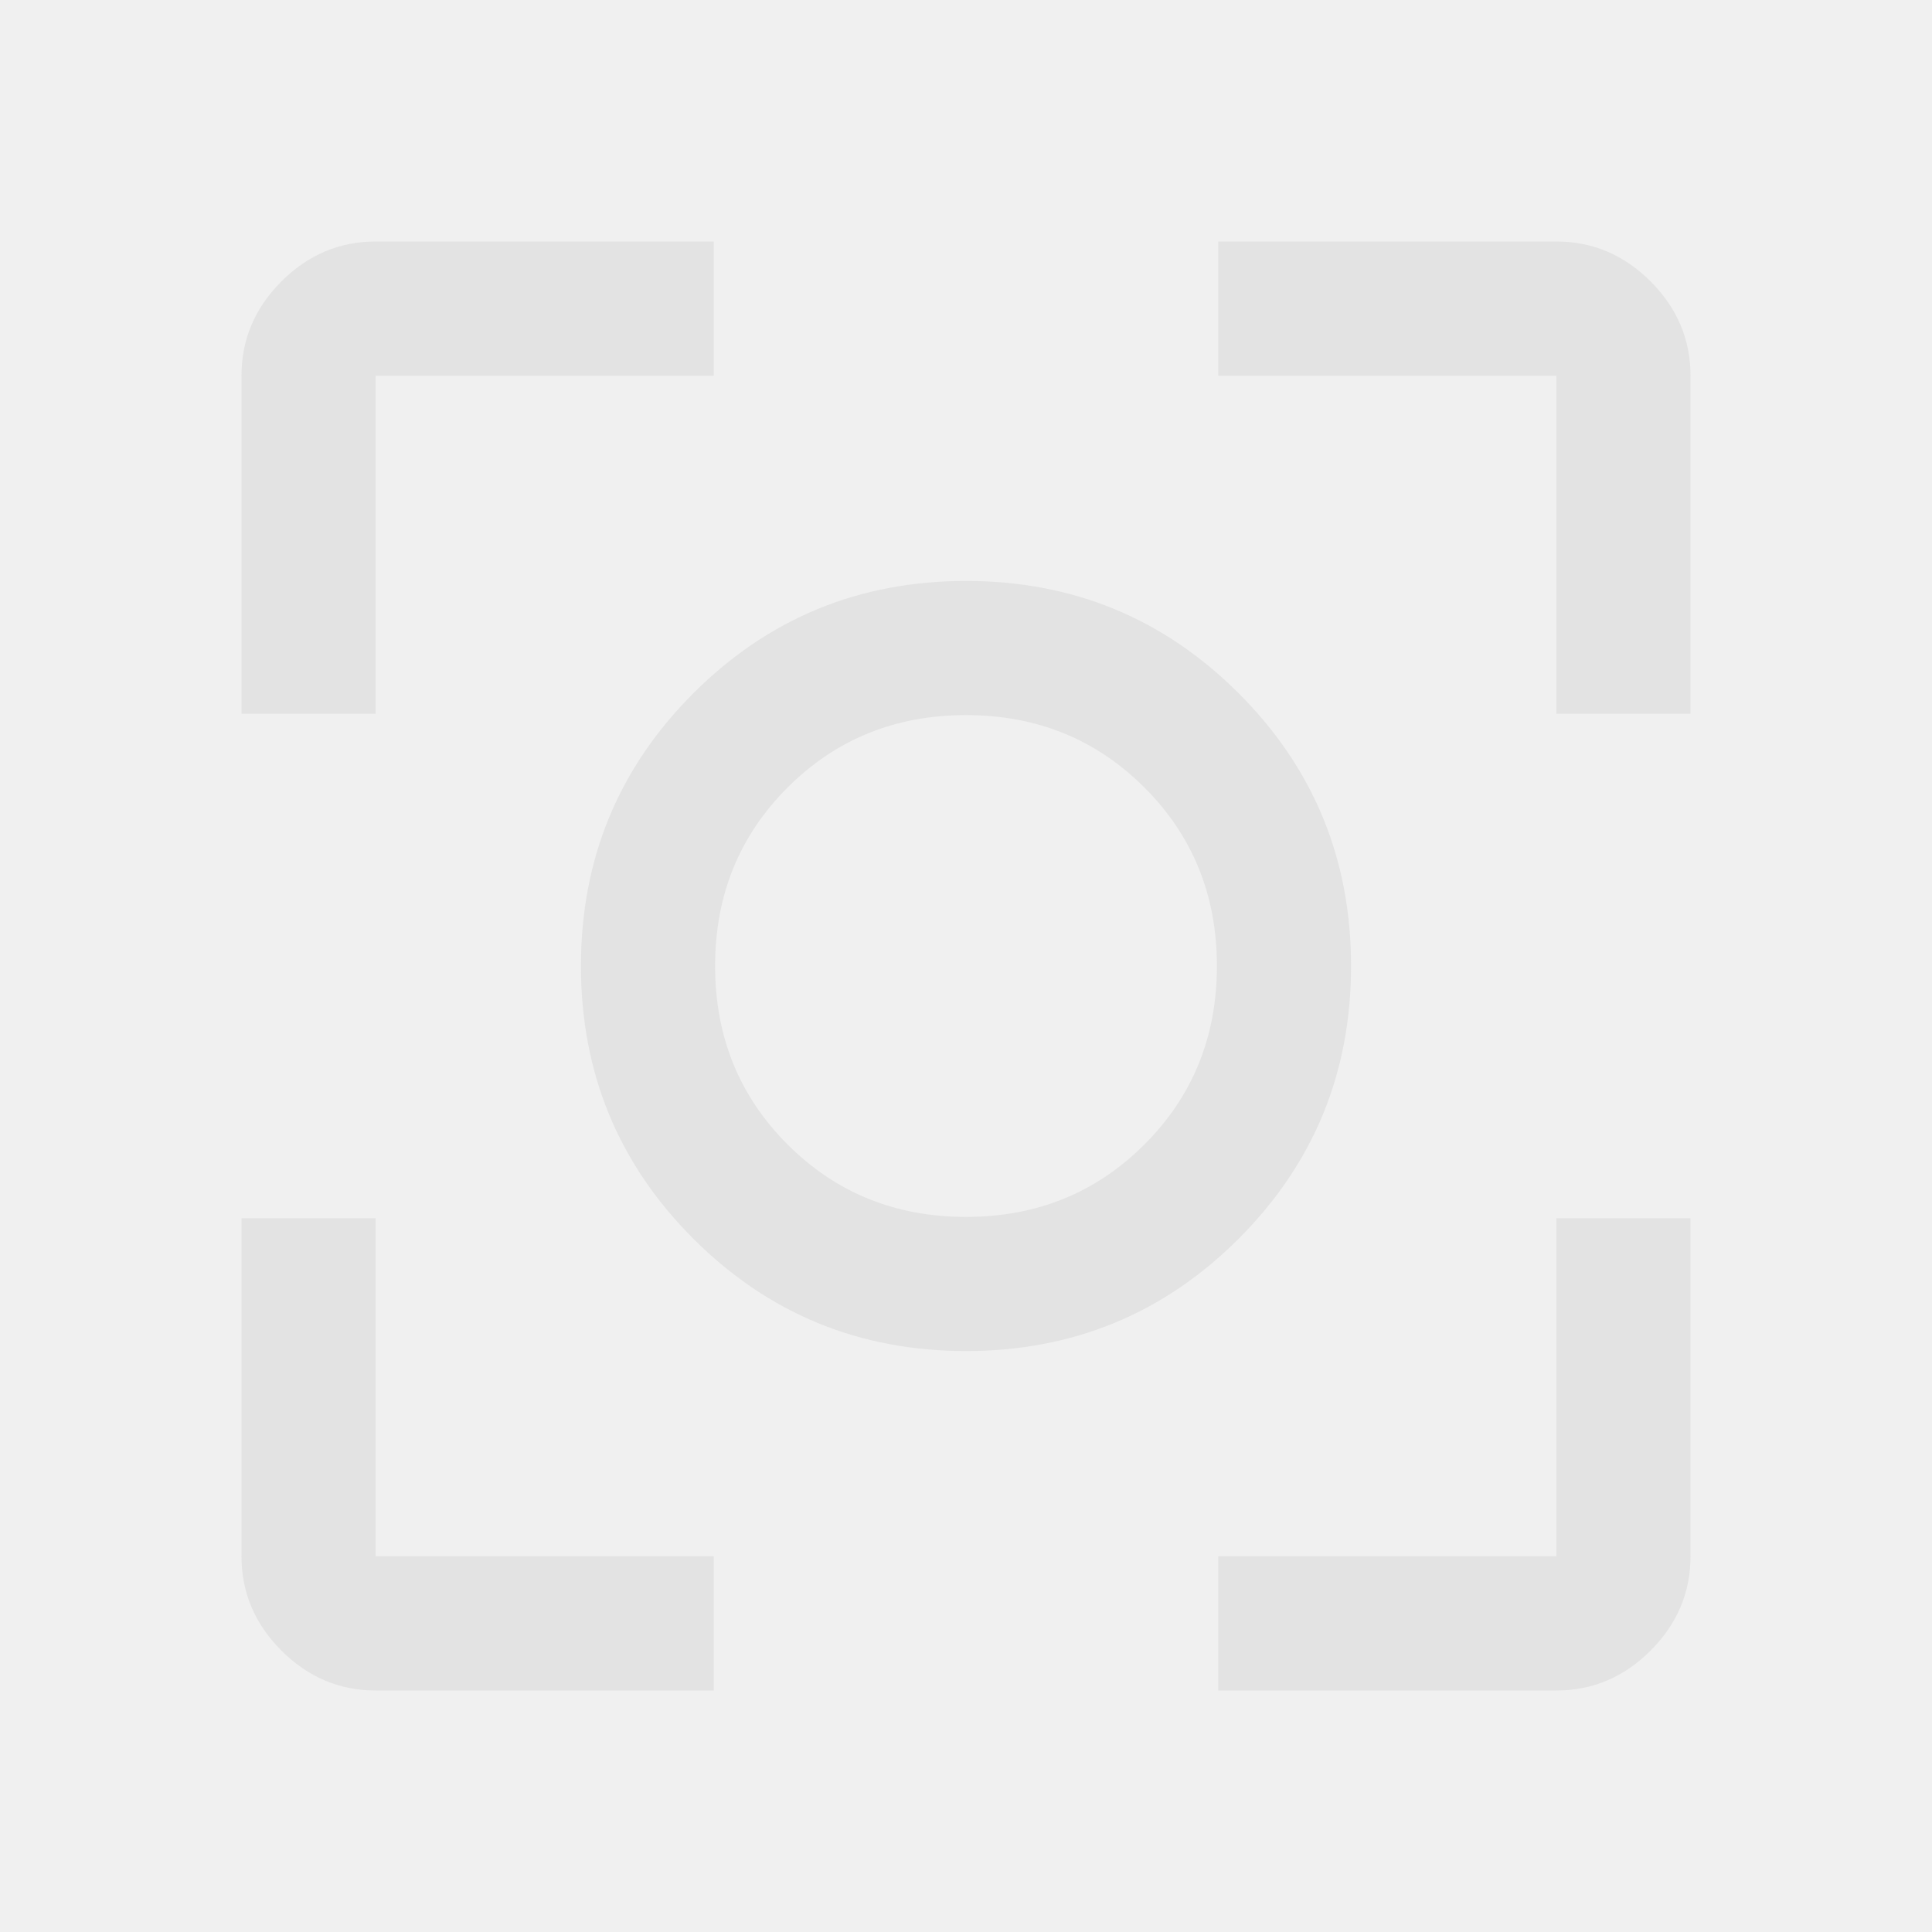
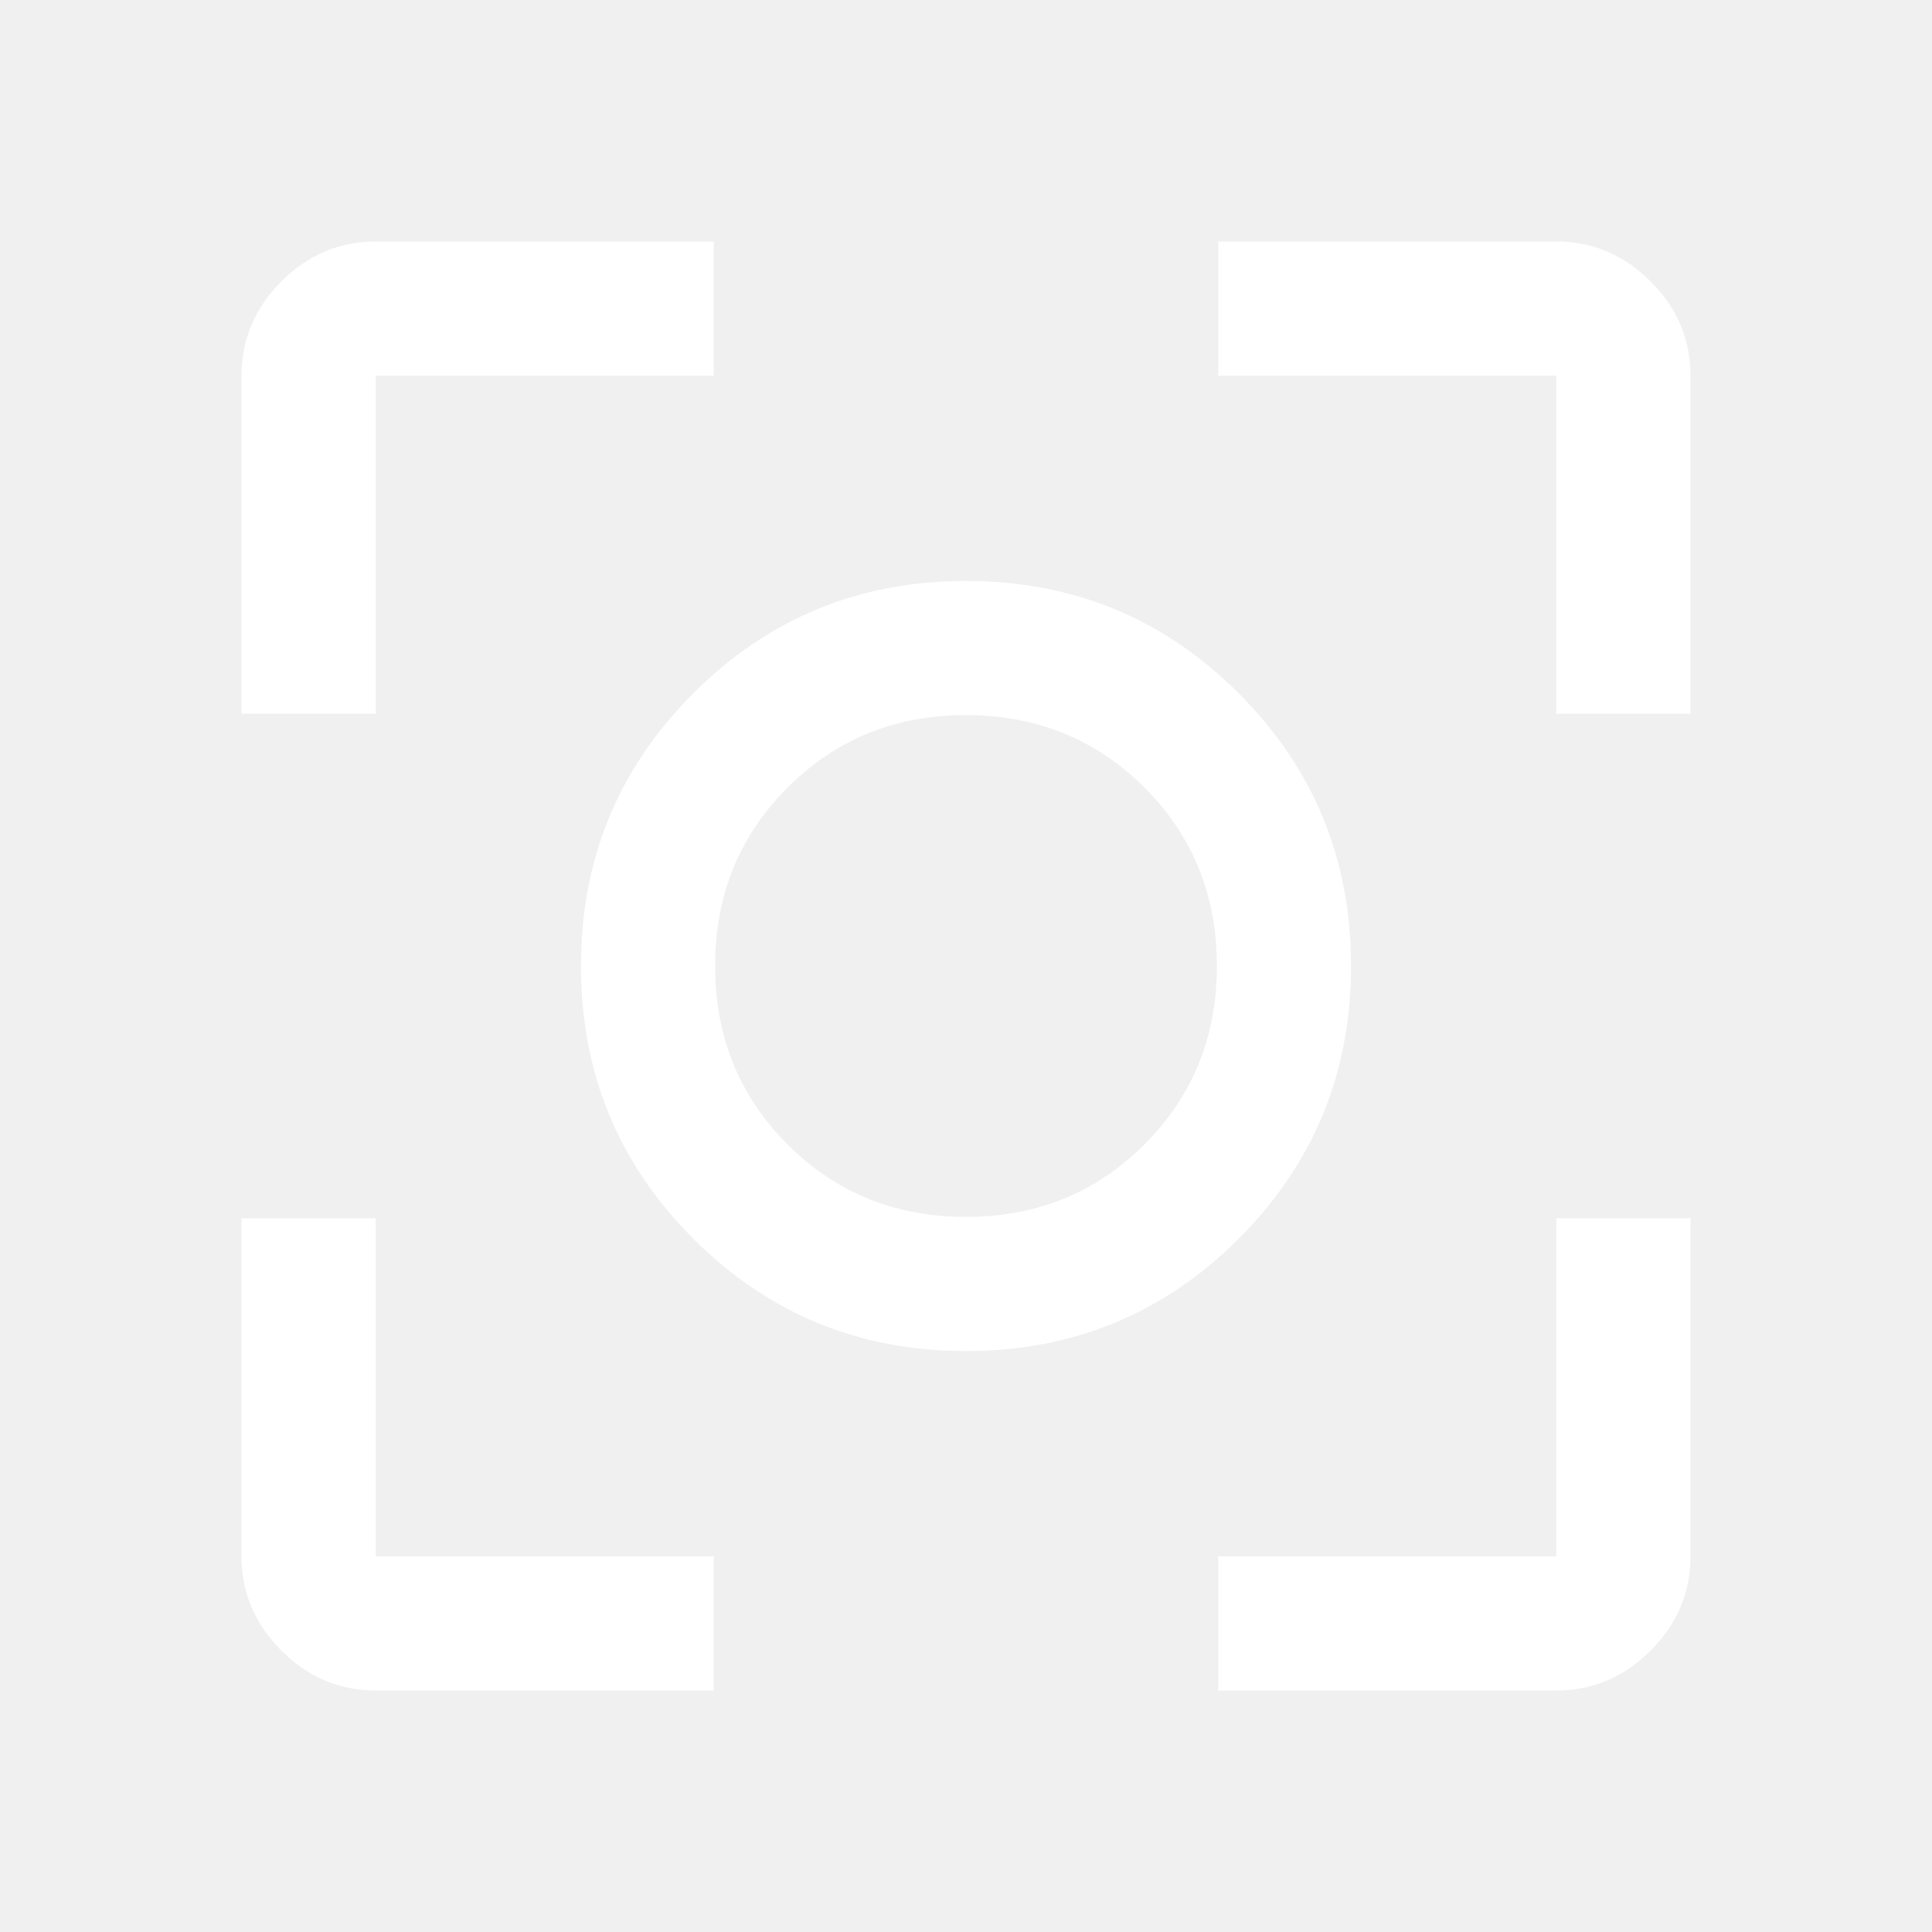
- <svg xmlns="http://www.w3.org/2000/svg" height="40px" viewBox="0 -960 960 960" width="40px" fill="#e3e3e3">
+ <svg xmlns="http://www.w3.org/2000/svg" height="40px" viewBox="0 -960 960 960" width="40px" fill="#ffffff">
  <path d="M186.67-120q-27 0-46.84-19.83Q120-159.67 120-186.67v-168h66.67v168h168V-120h-168Zm418.66 0v-66.67h168v-168H840v168q0 27-19.83 46.84Q800.33-120 773.33-120h-168ZM120-605.33v-168q0-27 19.83-46.84Q159.67-840 186.67-840h168v66.67h-168v168H120Zm653.33 0v-168h-168V-840h168q27 0 46.84 19.83Q840-800.33 840-773.33v168h-66.67ZM344.5-344.5q-55.83-55.83-55.83-135.5t55.83-135.5q55.83-55.83 135.5-55.83t135.5 55.83q55.83 55.83 55.83 135.5T615.5-344.5q-55.83 55.83-135.5 55.83T344.5-344.5Zm224.17-46.83q36-36 36-88.67t-36-88.67q-36-36-88.67-36t-88.67 36q-36 36-36 88.67t36 88.67q36 36 88.67 36t88.67-36ZM480-480Z" />
</svg>
